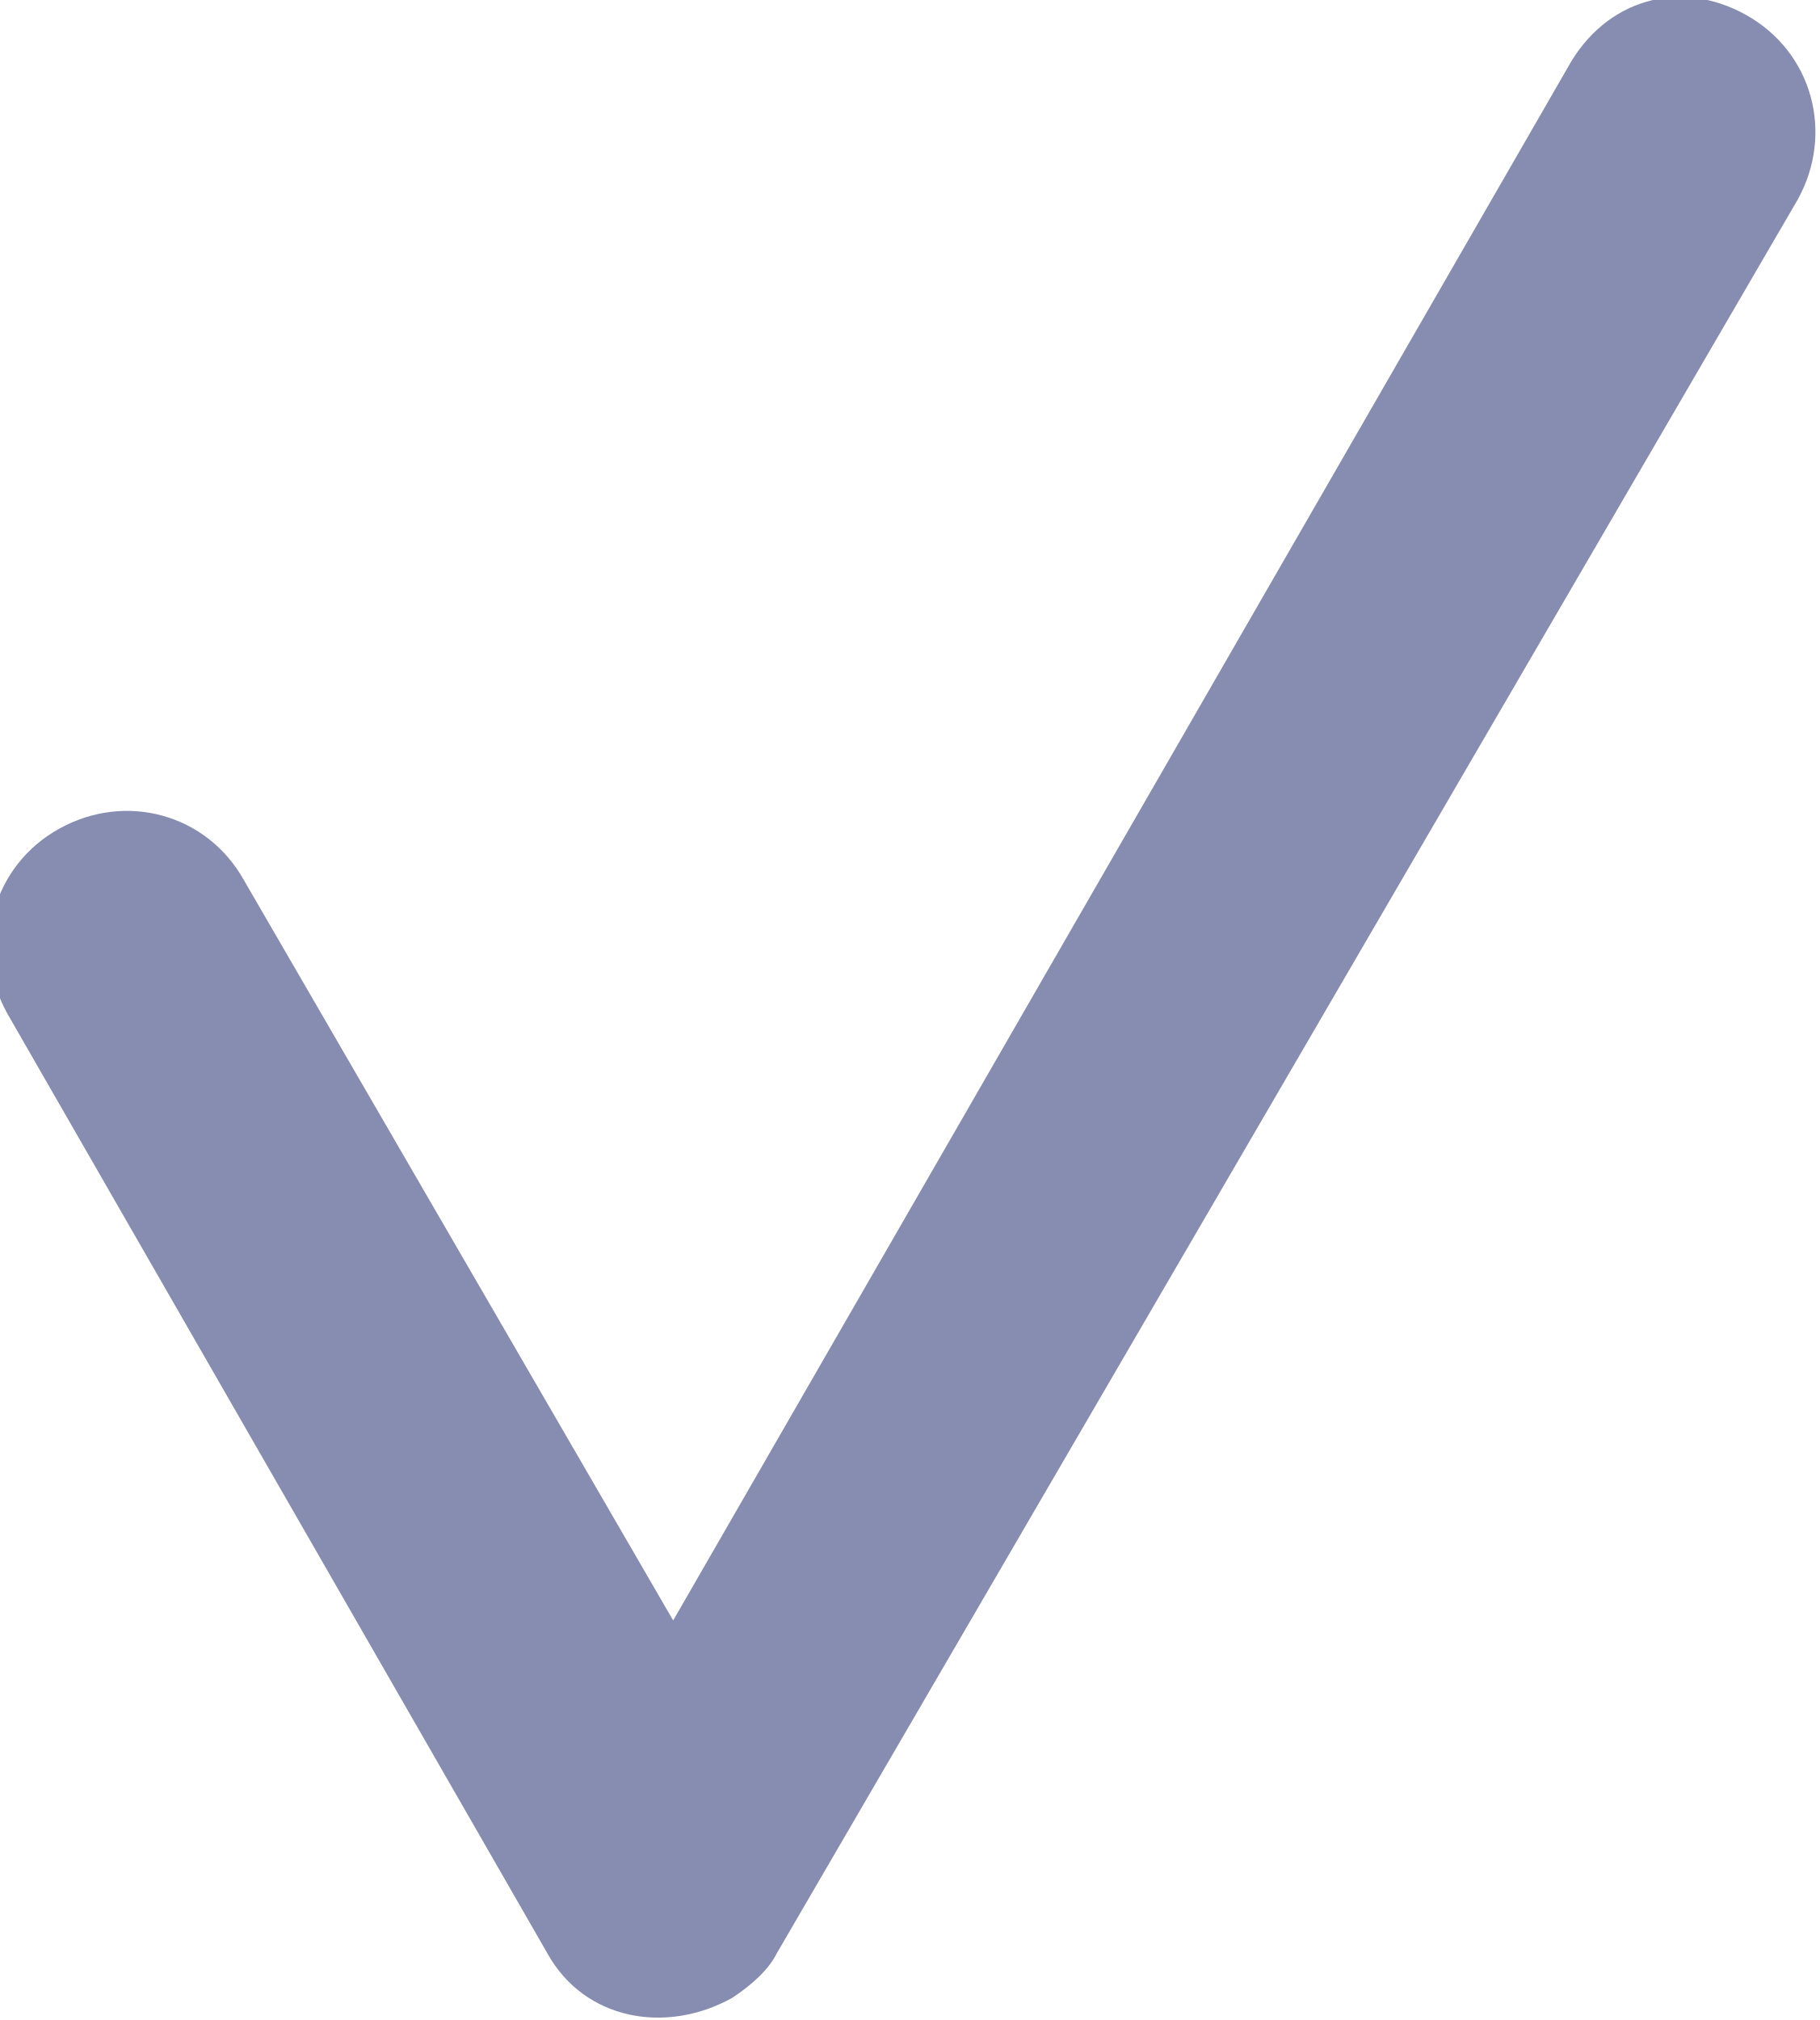
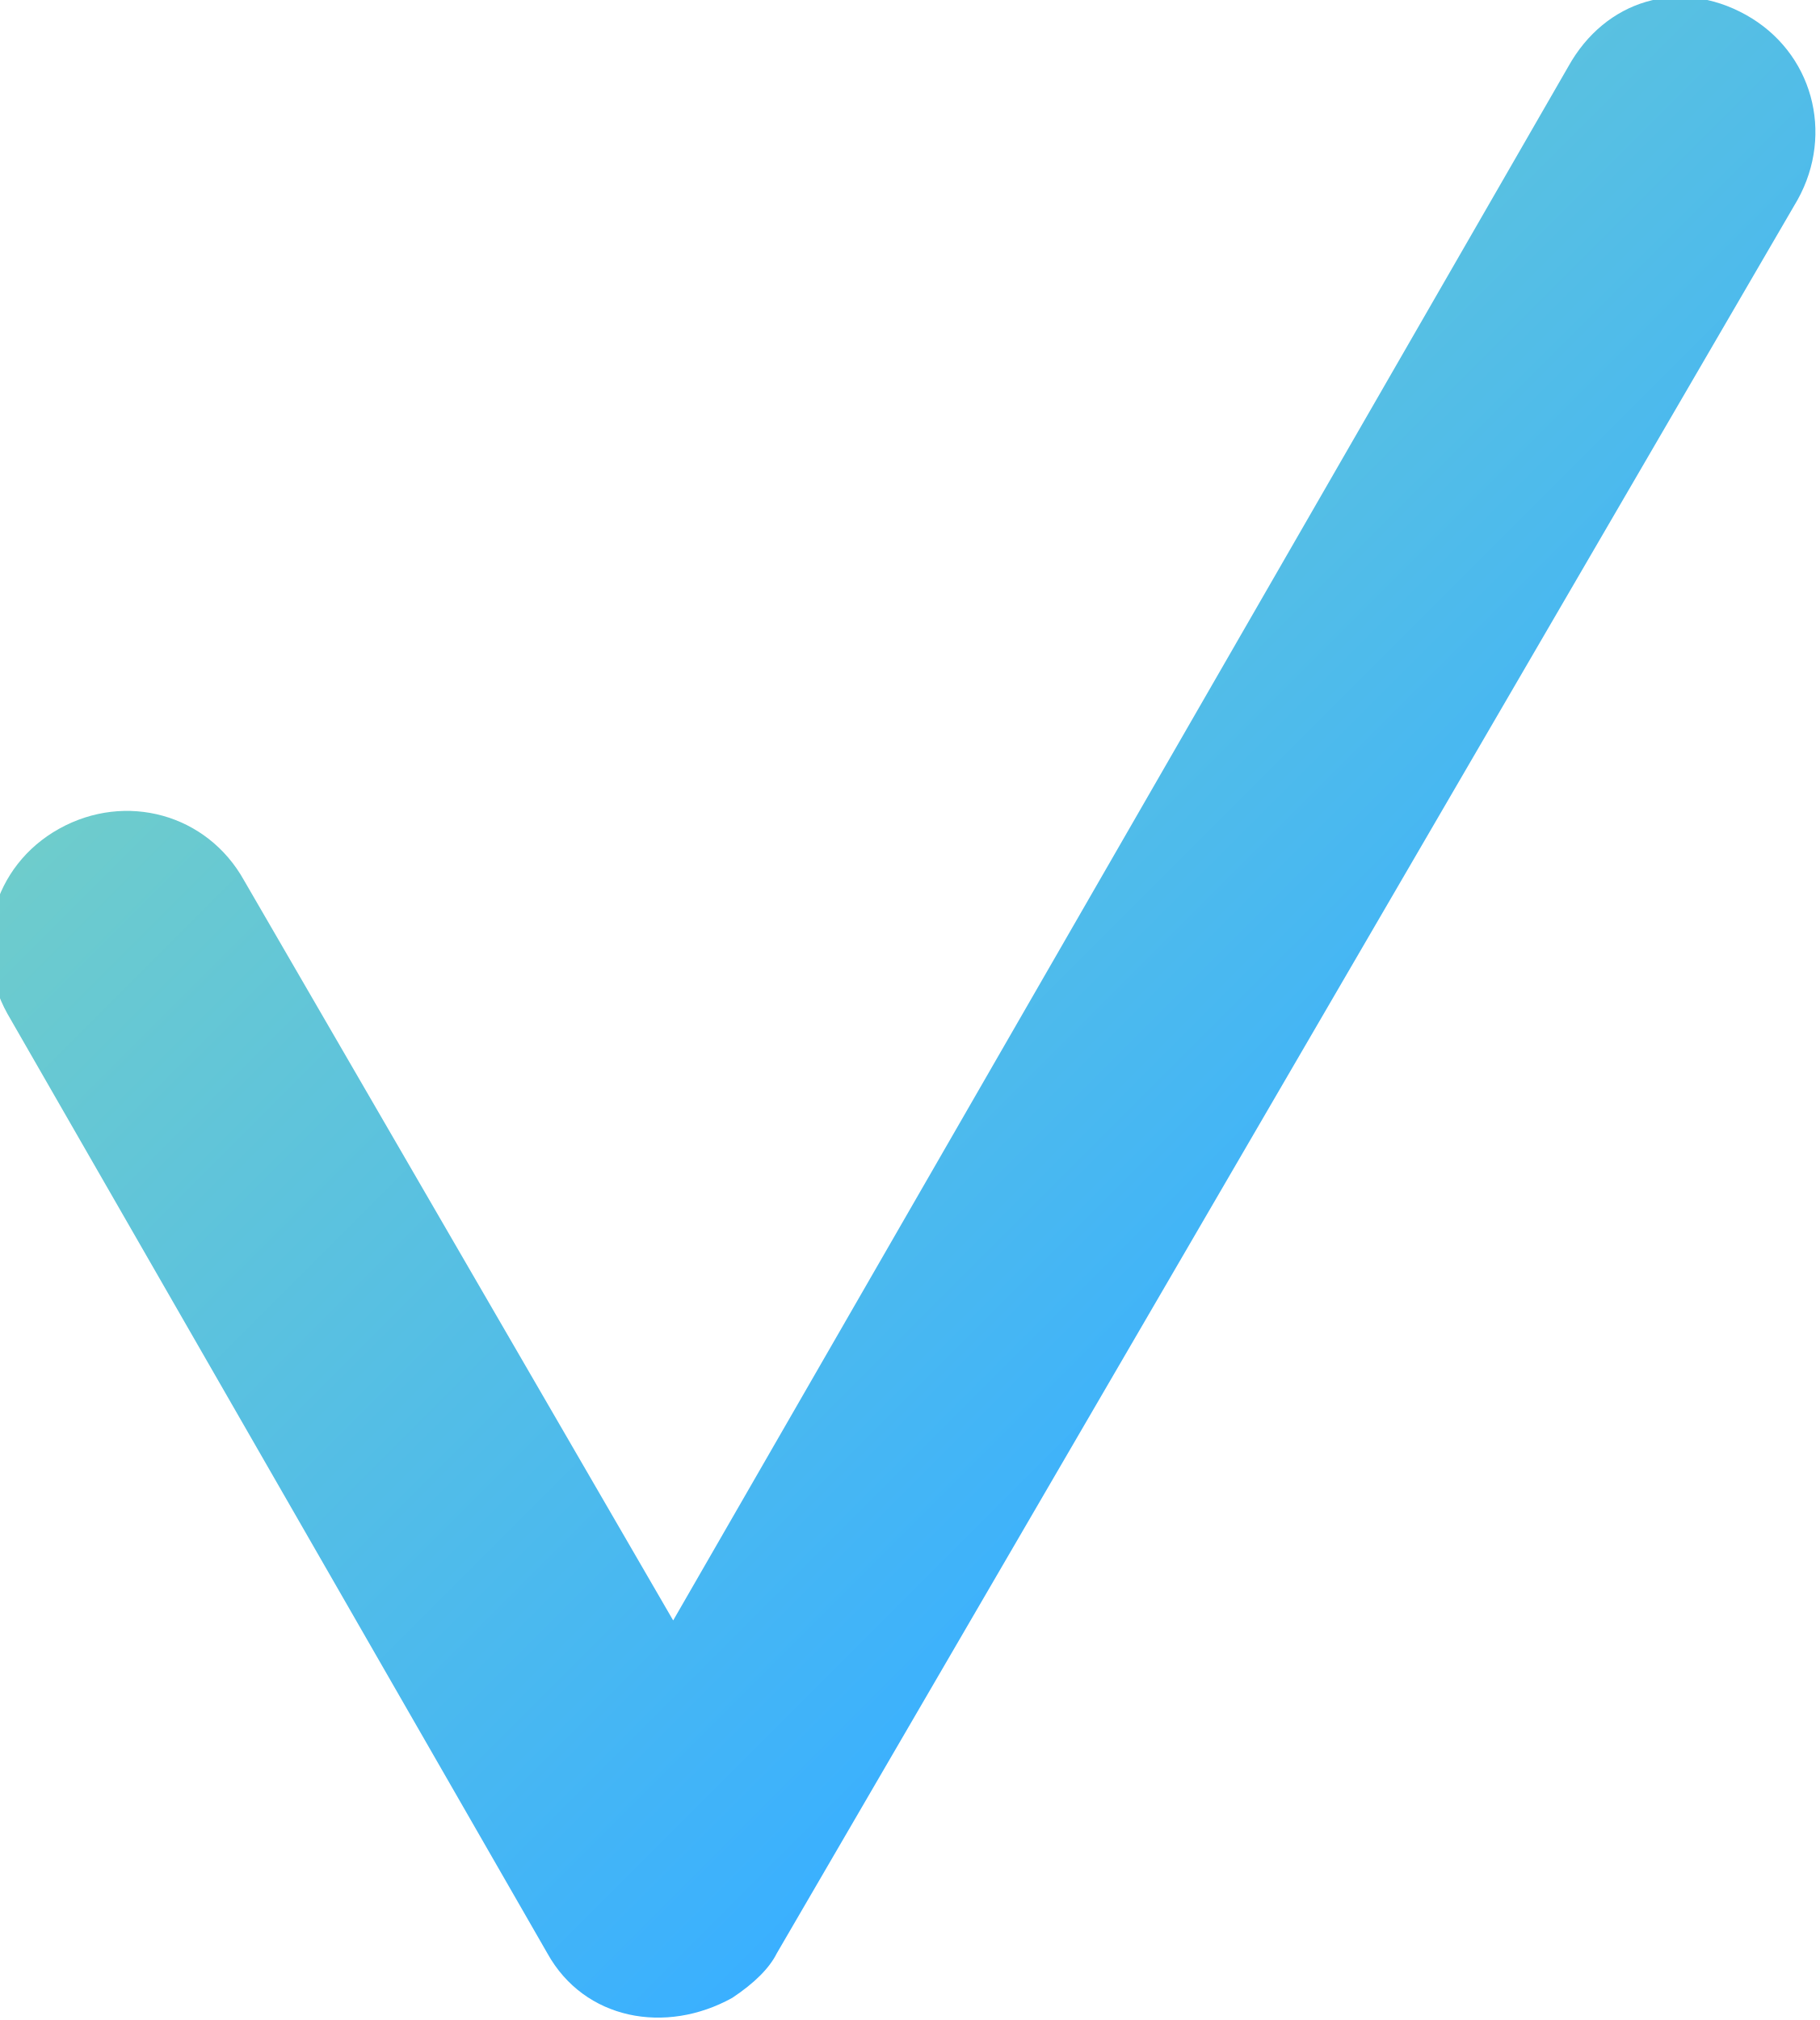
<svg xmlns="http://www.w3.org/2000/svg" version="1.1" id="Camada_1" x="0px" y="0px" viewBox="0 0 24.6 27.3" style="enable-background:new 0 0 24.6 27.3;" xml:space="preserve">
  <style type="text/css">
- 	.st0{fill:#868DB1;}
+ 	.st0{fill:url(#SVGID_1_);}
</style>
+   <linearGradient id="SVGID_1_" gradientUnits="userSpaceOnUse" x1="19.589" y1="17.386" x2="7.05" y2="4.847">
+     <stop offset="0" style="stop-color:#3AB0FF" />
+     <stop offset="1" style="stop-color:#6ECCCC" />
+   </linearGradient>
  <path class="st0" d="M21.2,0.9l-12.1,21l-5.8-10c-0.5-0.9-1.6-1.2-2.5-0.7s-1.2,1.6-0.7,2.5l7.3,12.7C7.9,27.3,9,27.5,9.9,27  c0.3-0.2,0.5-0.4,0.6-0.6L24.3,2.7c0.5-0.9,0.2-2-0.7-2.5S21.7,0,21.2,0.9L21.2,0.9z" />
</svg>
